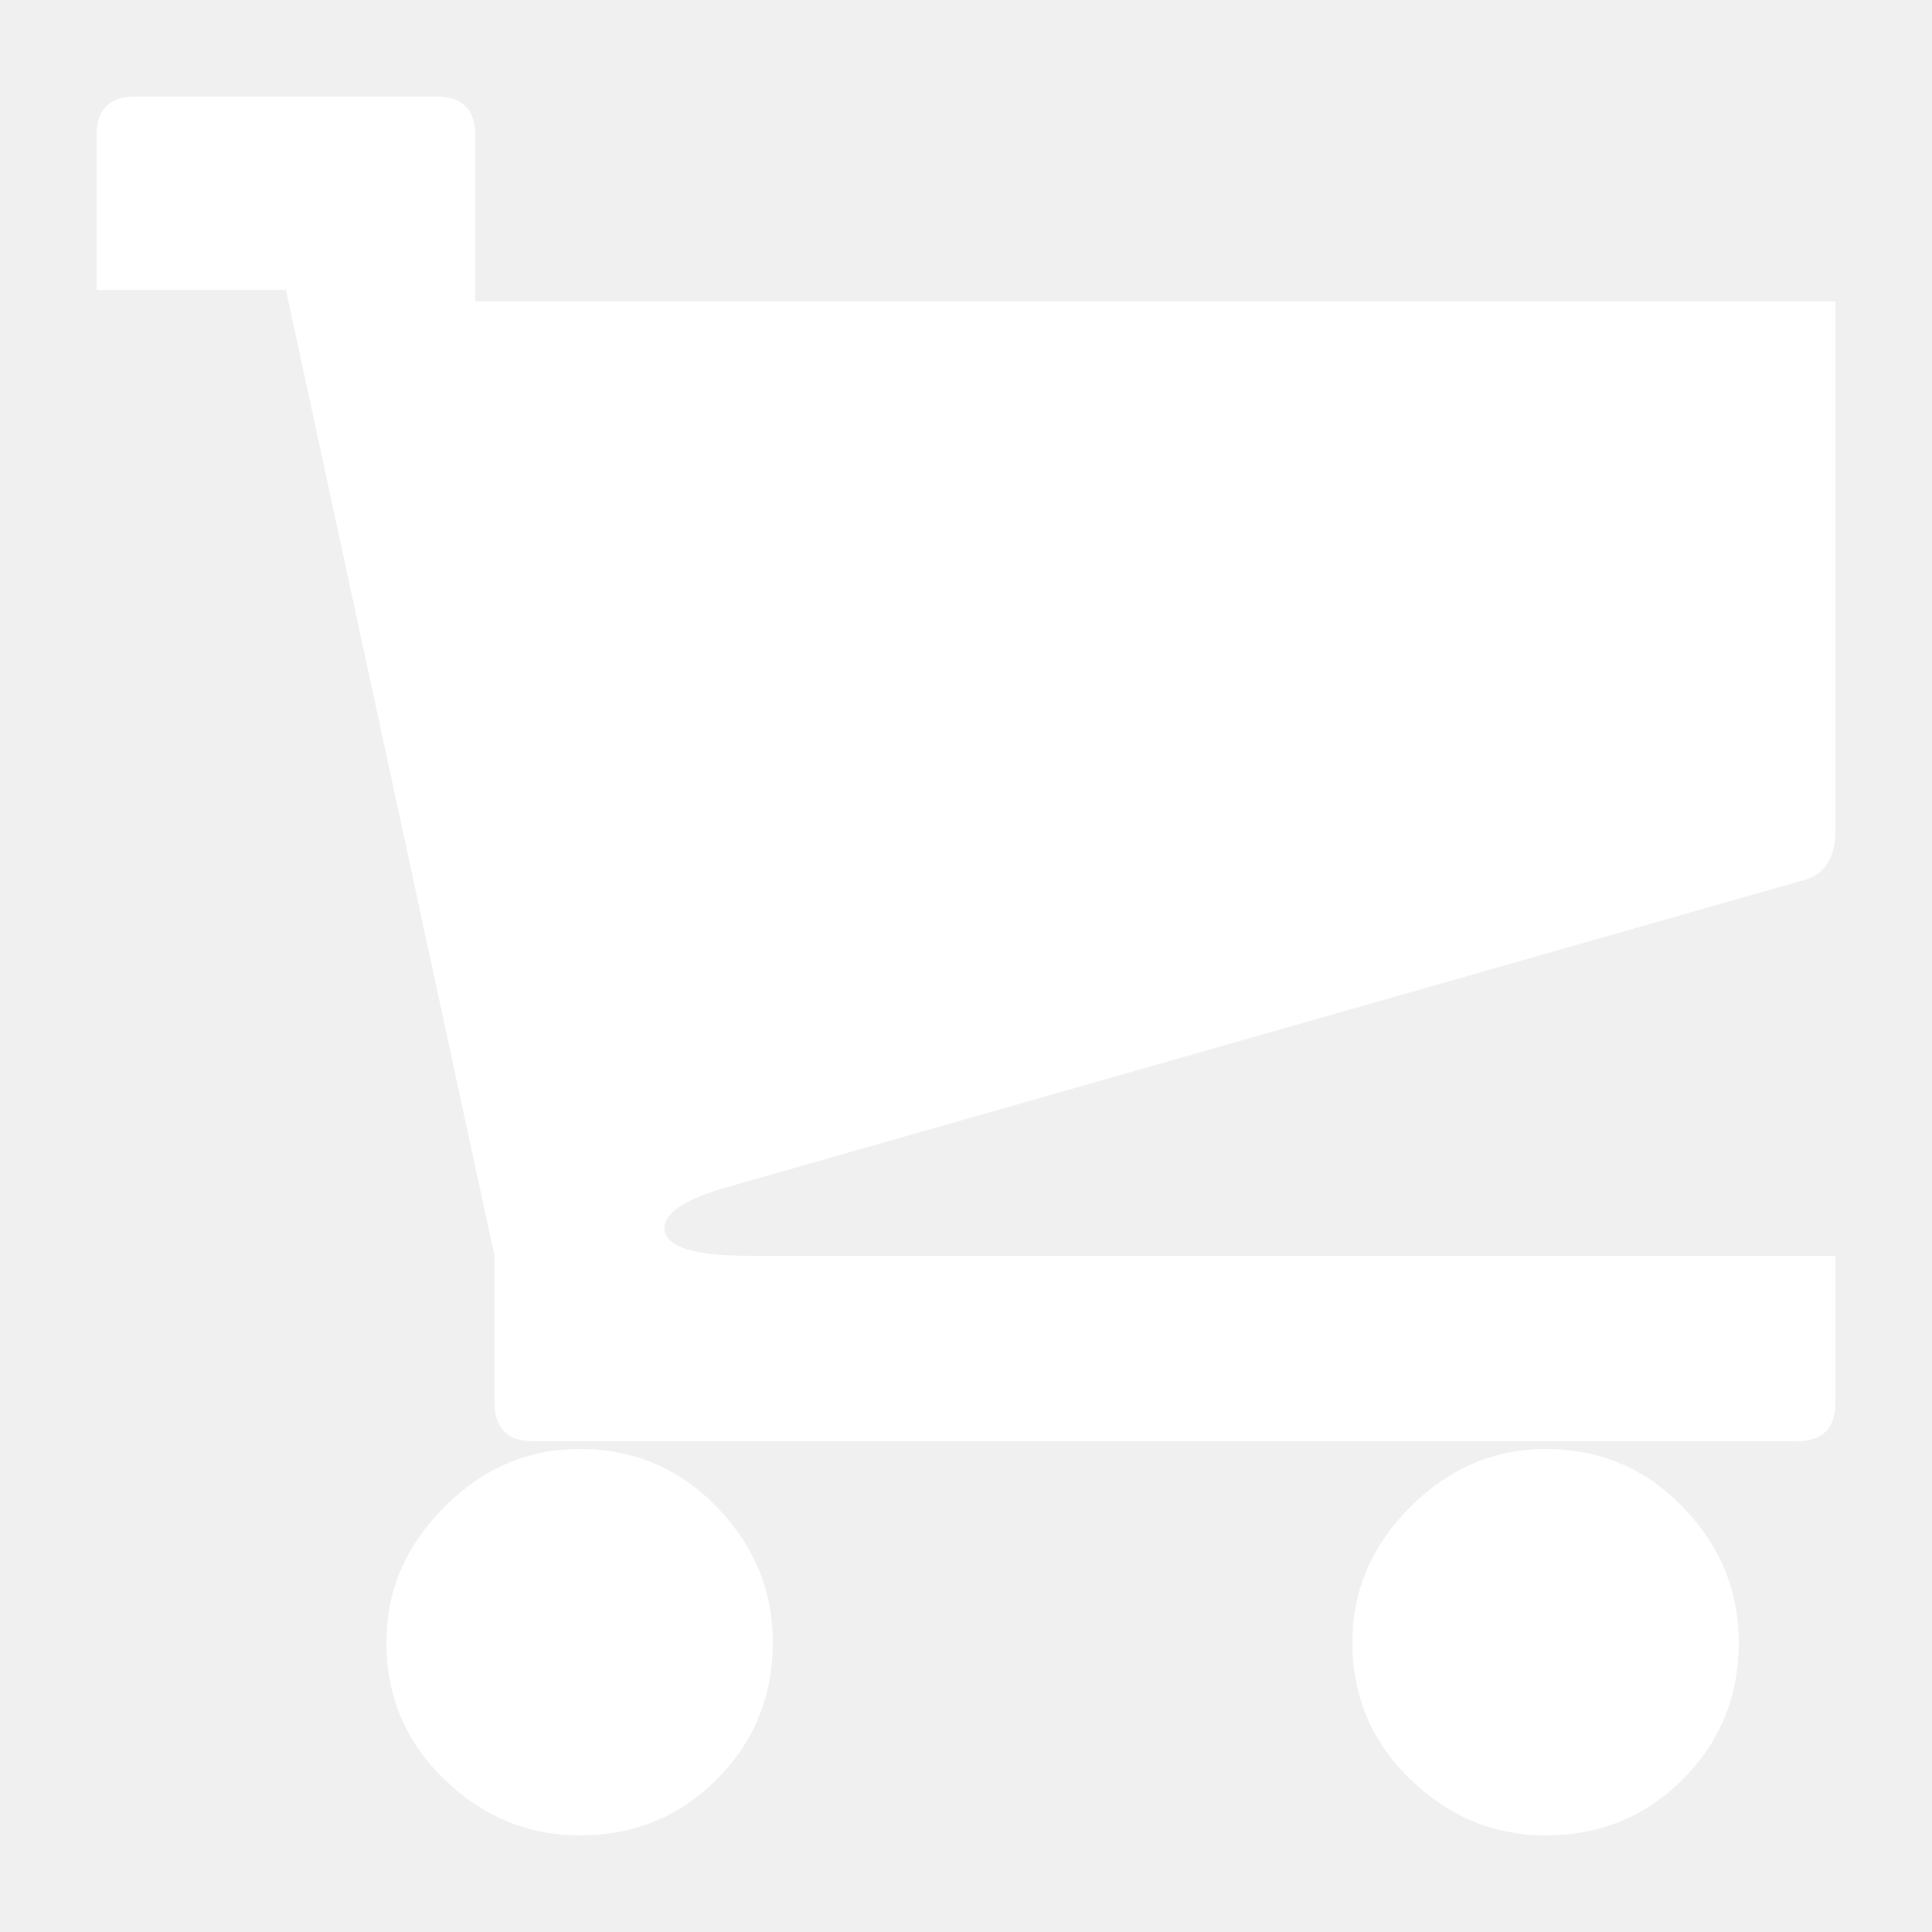
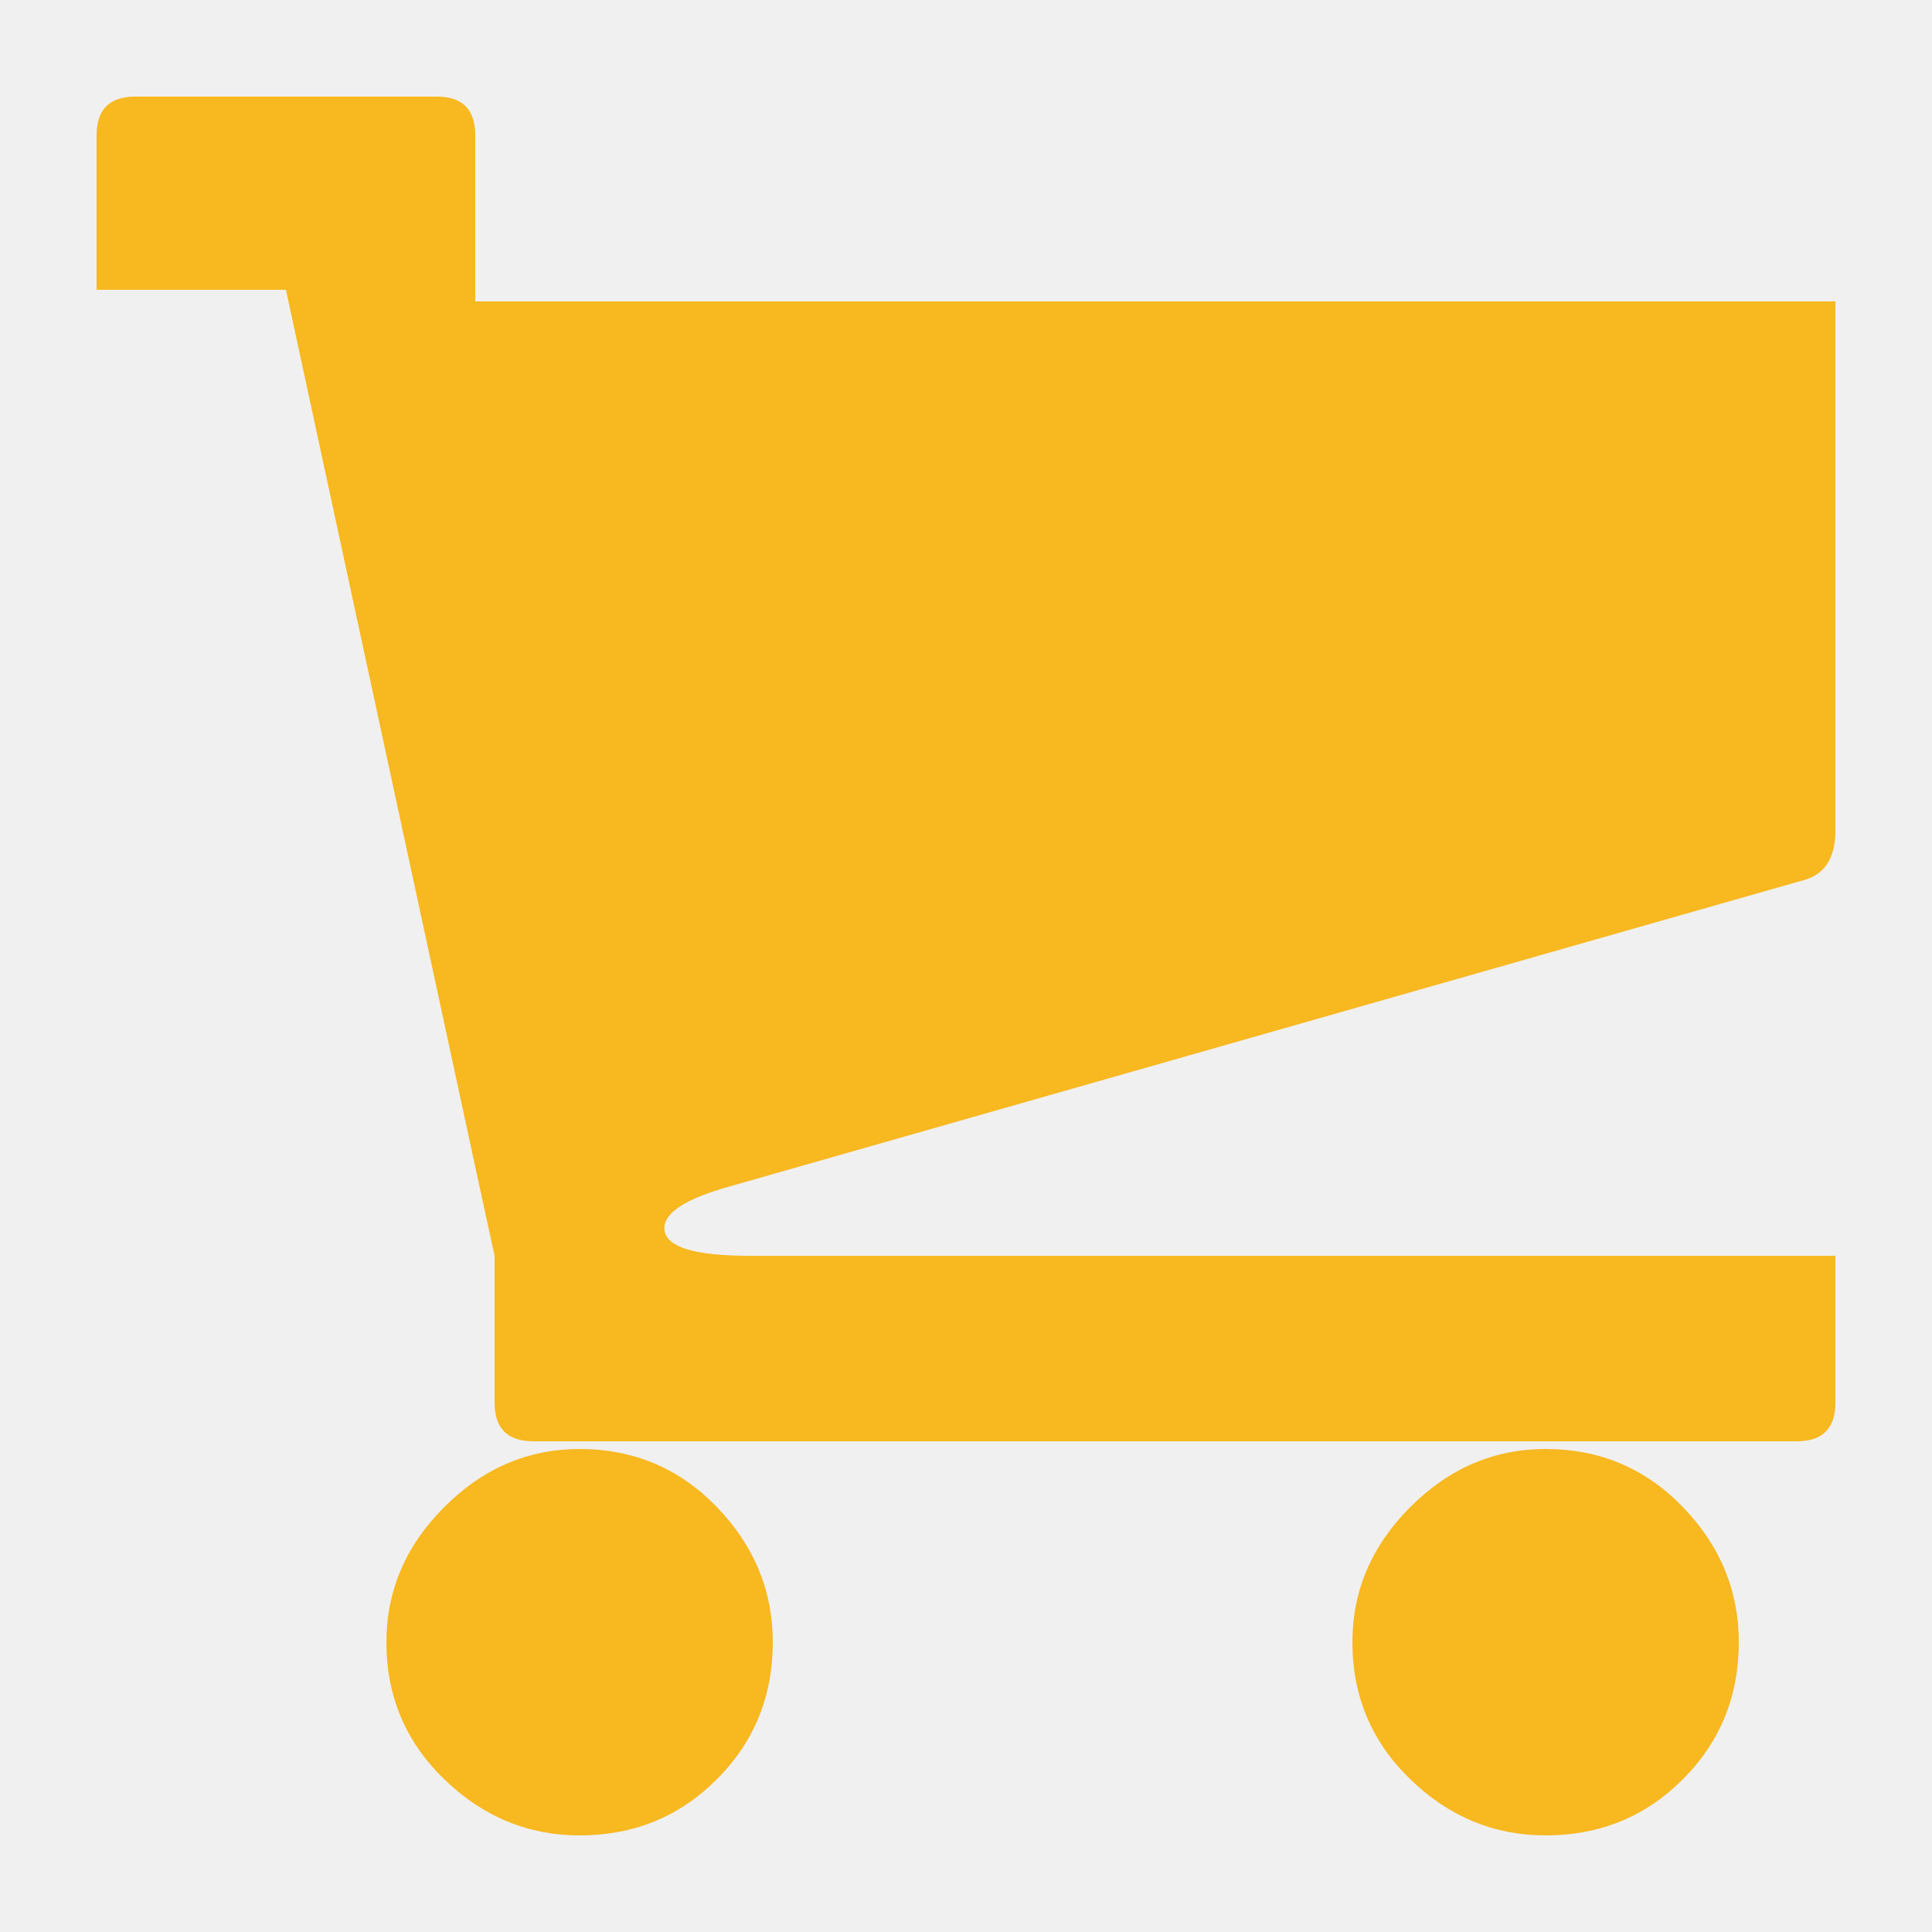
<svg xmlns="http://www.w3.org/2000/svg" t="1495213465388" class="icon" style="" viewBox="0 0 1024 1024" version="1.1" p-id="1003" width="200" height="200">
  <defs>
    <style type="text/css" />
  </defs>
-   <path d="M204.8 870.4c0-27.307 10.24-51.2 30.72-71.68 20.48-20.48 44.373-30.72 71.68-30.72 28.672 0 52.907 10.24 72.704 30.72 19.797 20.48 29.696 44.373 29.696 71.68 0 28.672-9.899 52.907-29.696 72.704-19.797 19.797-44.032 29.696-72.704 29.696-27.307 0-51.2-9.899-71.68-29.696-20.48-19.797-30.72-44.032-30.72-72.704 0 0 0 0 0 0m512 0c0-27.307 10.24-51.2 30.72-71.68 20.48-20.48 44.373-30.72 71.68-30.72 28.672 0 52.907 10.24 72.704 30.72 19.797 20.48 29.696 44.373 29.696 71.68 0 28.672-9.899 52.907-29.696 72.704-19.797 19.797-44.032 29.696-72.704 29.696-27.307 0-51.2-9.899-71.68-29.696-20.48-19.797-30.72-44.032-30.72-72.704 0 0 0 0 0 0m-329.728-241.664c-24.576 6.827-36.181 14.677-34.816 23.552 1.365 8.875 16.384 13.312 45.056 13.312 0 0 575.488 0 575.488 0 0 0 0 77.824 0 77.824 0 13.653-6.827 20.48-20.48 20.48 0 0-133.12 0-133.12 0 0 0-512 0-512 0 0 0-24.576 0-24.576 0-13.653 0-20.48-6.827-20.48-20.48 0 0 0-77.824 0-77.824 0 0-10.24-47.104-10.24-47.104 0 0-100.352-464.896-100.352-464.896 0 0-100.352 0-100.352 0 0 0 0-81.92 0-81.92 0-13.653 6.827-20.48 20.48-20.48 0 0 159.744 0 159.744 0 13.653 0 20.48 6.827 20.48 20.48 0 0 0 88.064 0 88.064 0 0 720.896 0 720.896 0 0 0 0 280.576 0 280.576 0 15.019-6.144 23.893-18.432 26.624 0 0-567.296 161.792-567.296 161.792" p-id="1004" fill="#ffffff" />
+   <path d="M204.8 870.4c0-27.307 10.24-51.2 30.72-71.68 20.48-20.48 44.373-30.72 71.68-30.72 28.672 0 52.907 10.24 72.704 30.72 19.797 20.48 29.696 44.373 29.696 71.68 0 28.672-9.899 52.907-29.696 72.704-19.797 19.797-44.032 29.696-72.704 29.696-27.307 0-51.2-9.899-71.68-29.696-20.48-19.797-30.72-44.032-30.72-72.704 0 0 0 0 0 0m512 0c0-27.307 10.24-51.2 30.72-71.68 20.48-20.48 44.373-30.72 71.68-30.72 28.672 0 52.907 10.24 72.704 30.72 19.797 20.48 29.696 44.373 29.696 71.68 0 28.672-9.899 52.907-29.696 72.704-19.797 19.797-44.032 29.696-72.704 29.696-27.307 0-51.2-9.899-71.68-29.696-20.48-19.797-30.72-44.032-30.72-72.704 0 0 0 0 0 0m-329.728-241.664c-24.576 6.827-36.181 14.677-34.816 23.552 1.365 8.875 16.384 13.312 45.056 13.312 0 0 575.488 0 575.488 0 0 0 0 77.824 0 77.824 0 13.653-6.827 20.48-20.48 20.48 0 0-133.12 0-133.12 0 0 0-512 0-512 0 0 0-24.576 0-24.576 0-13.653 0-20.48-6.827-20.48-20.48 0 0 0-77.824 0-77.824 0 0-10.24-47.104-10.24-47.104 0 0-100.352-464.896-100.352-464.896 0 0-100.352 0-100.352 0 0 0 0-81.92 0-81.92 0-13.653 6.827-20.48 20.48-20.48 0 0 159.744 0 159.744 0 13.653 0 20.48 6.827 20.48 20.48 0 0 0 88.064 0 88.064 0 0 720.896 0 720.896 0 0 0 0 280.576 0 280.576 0 15.019-6.144 23.893-18.432 26.624 0 0-567.296 161.792-567.296 161.792" p-id="1004" fill="#f7b820" />
</svg>
